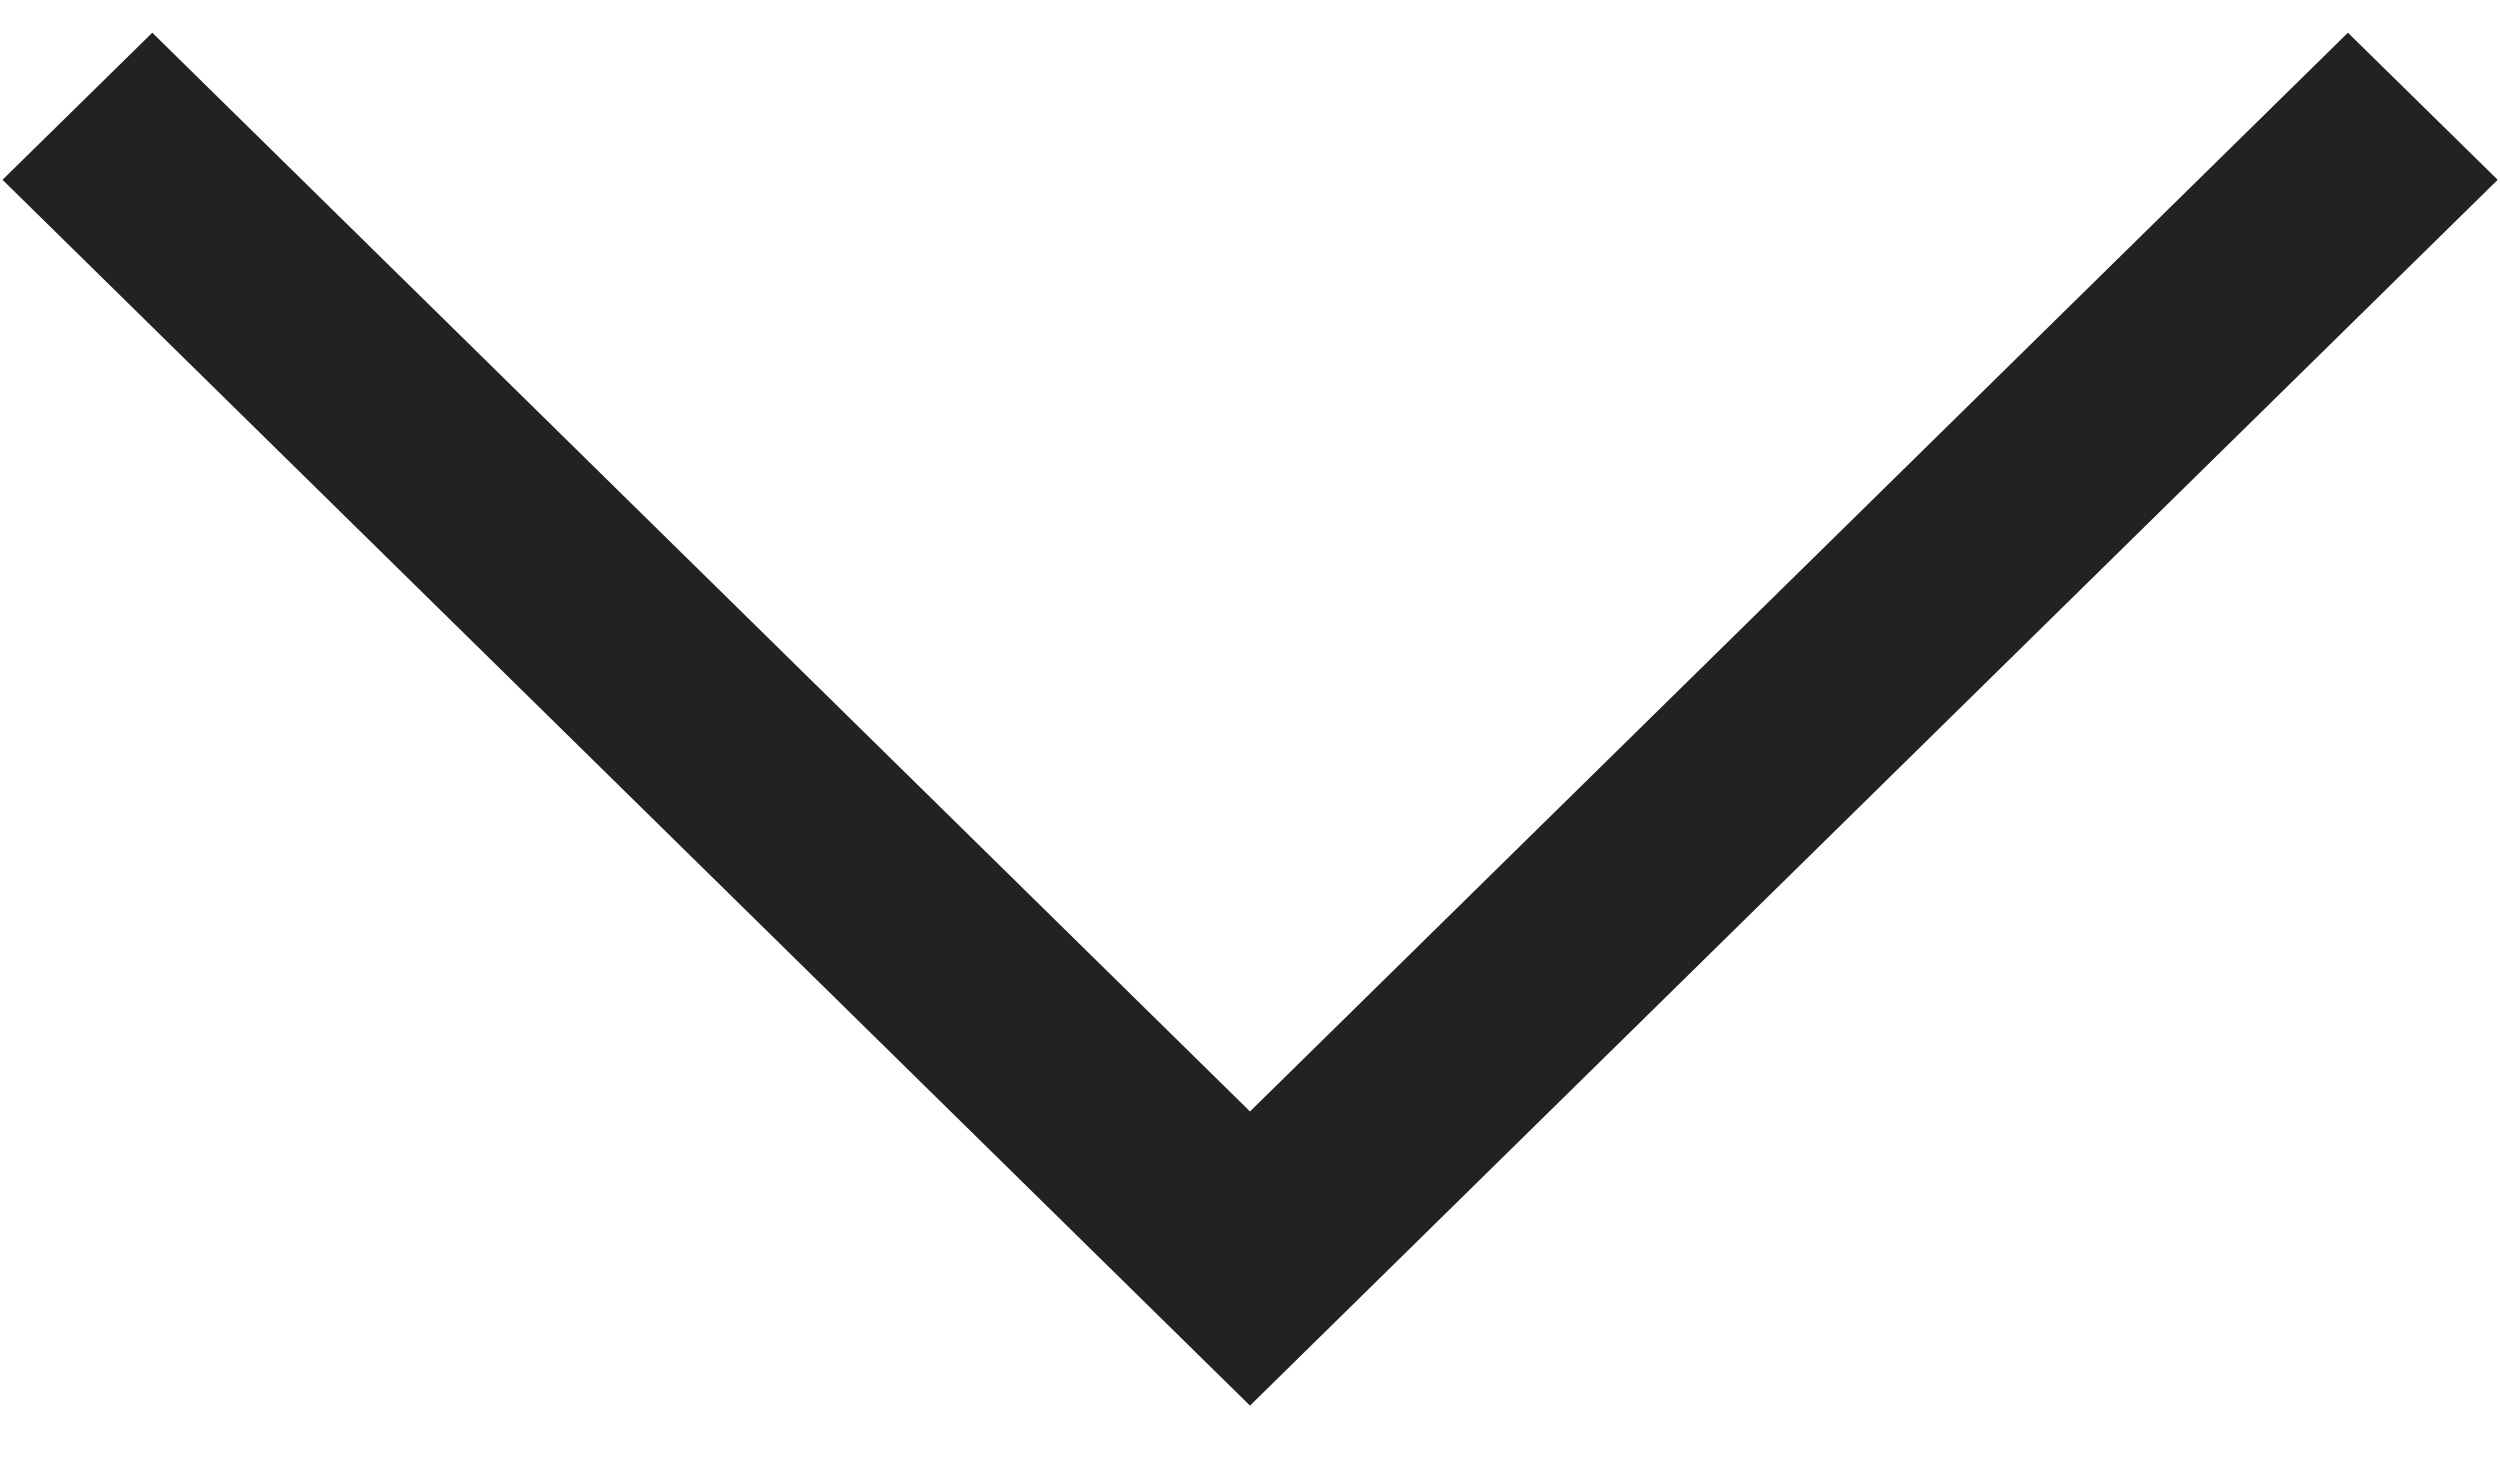
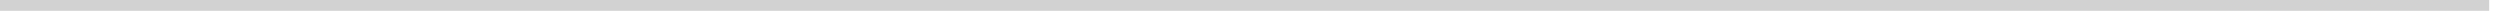
- <svg xmlns="http://www.w3.org/2000/svg" version="1.1" width="12px" height="7px">
-   <g transform="matrix(1 0 0 1 0 -3 )">
-     <path d="M 0.731 0.157  L 0.012 0.863  L 6 6.747  L 11.989 0.863  L 11.27 0.157  L 6 5.335  L 0.731 0.157  Z " fill-rule="nonzero" fill="#000000" stroke="none" fill-opacity="0.867" transform="matrix(1 0 0 1 0 3 )" />
+ <svg xmlns="http://www.w3.org/2000/svg" version="1.1" width="231px" height="2px">
+   <g transform="matrix(1 0 0 1 -58 -186 )">
+     <path d="M 58 186.5  L 288 186.5  " stroke-width="1" stroke="#d2d2d2" fill="none" />
  </g>
</svg>
